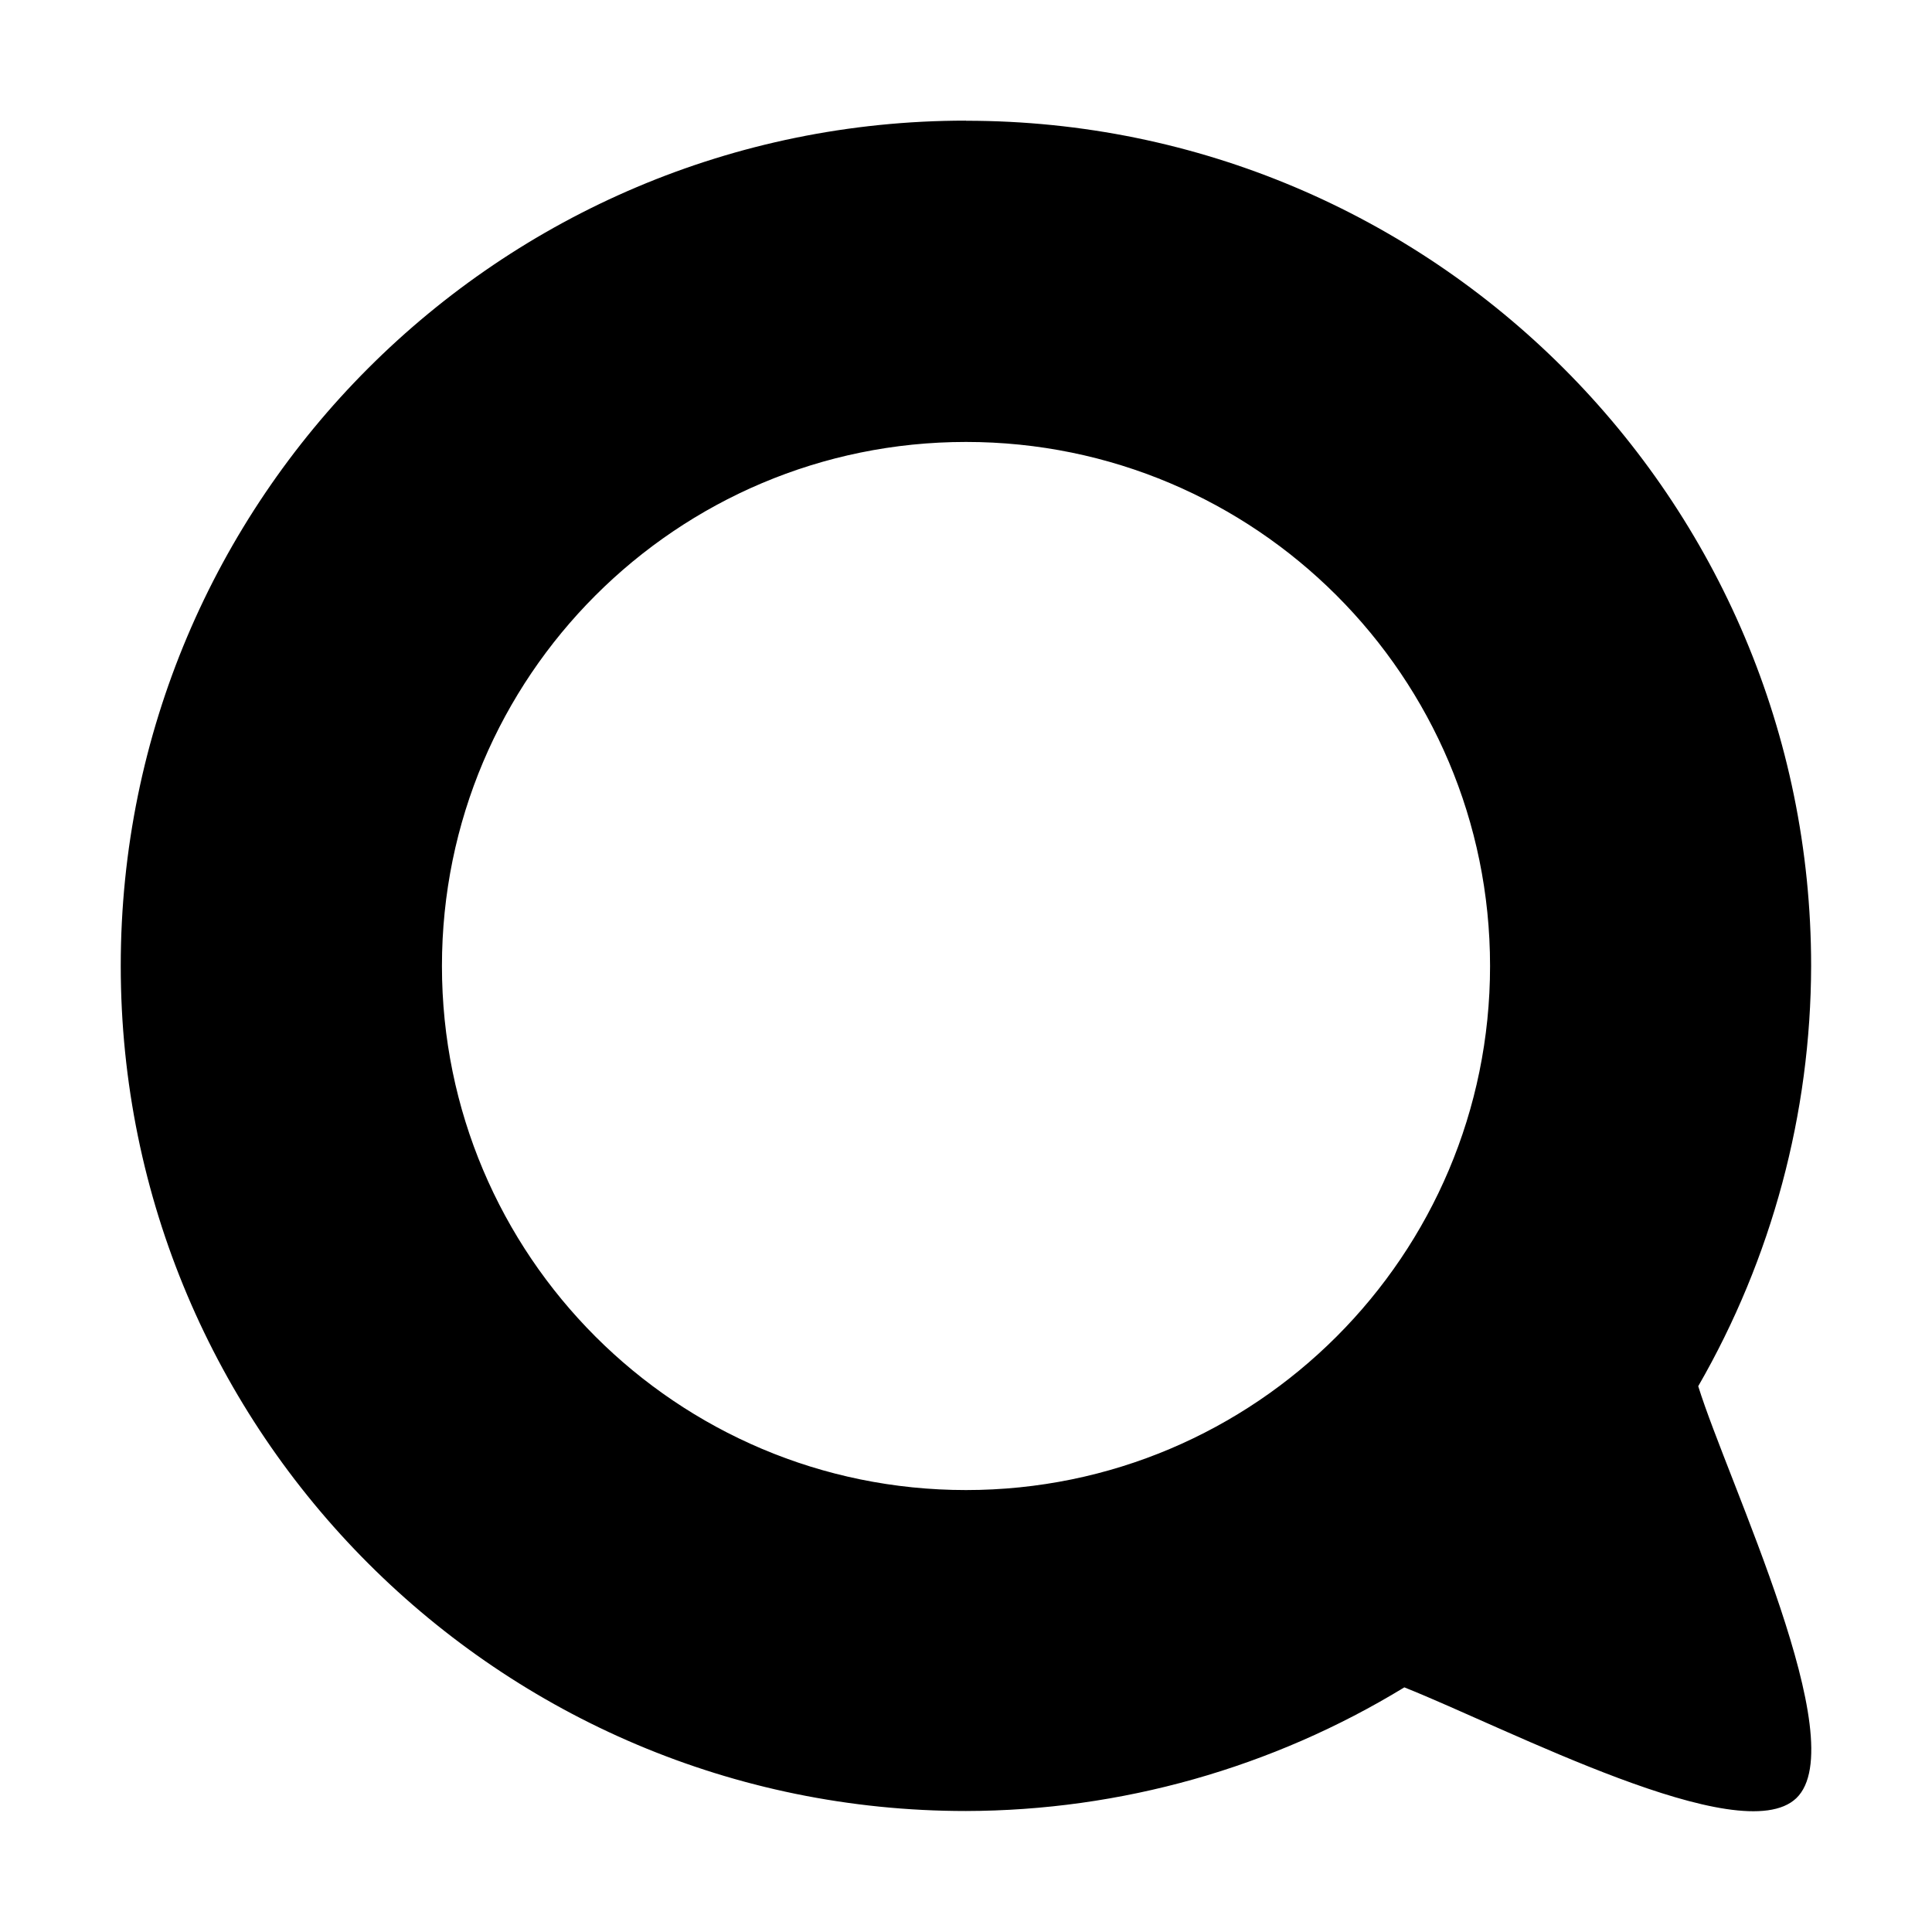
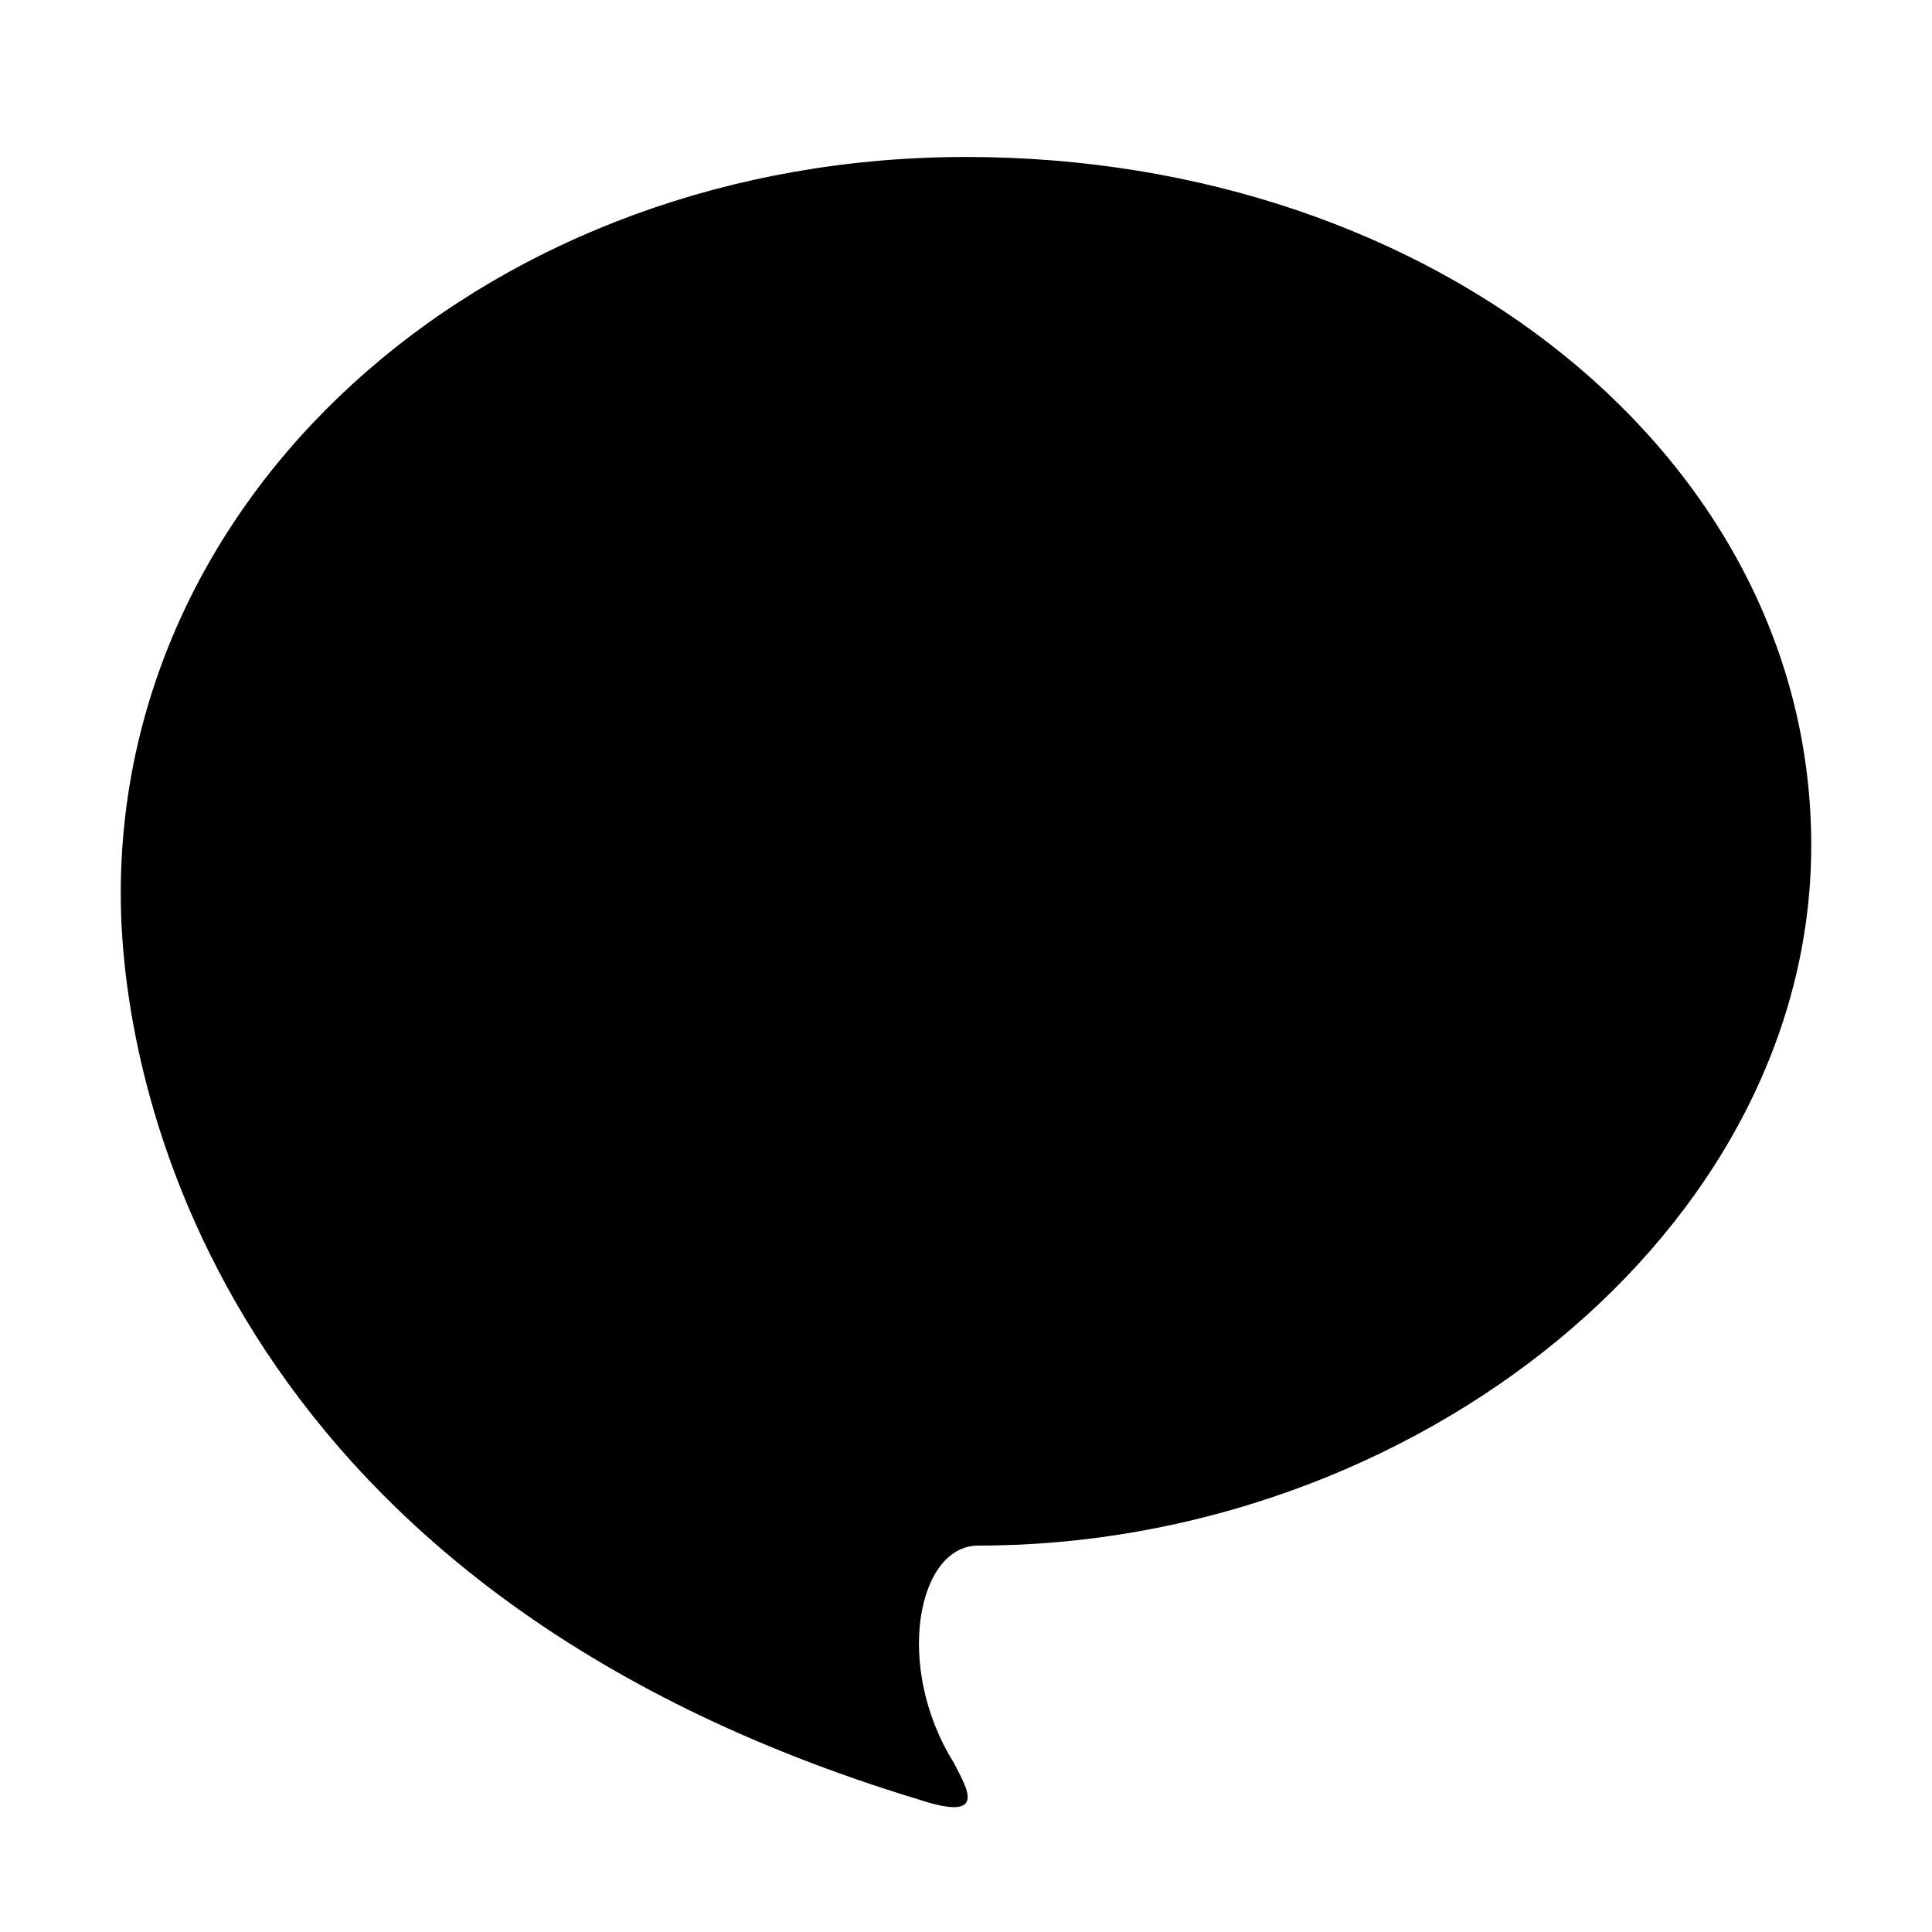
- <svg xmlns="http://www.w3.org/2000/svg" height="16" width="16" version="1.1" viewBox="0 0 16 16">
-   <path fill="#000000" d="m7.999 0.999a6.999 6.999 0 0 0 -6.999 7 6.999 6.999 0 0 0 6.999 6.999 6.999 6.999 0 0 0 3.631 -1.024c0.86 0.342 2.787 1.356 3.246 0.918 0.479-0.458-0.563-2.612-0.812-3.412a6.999 6.999 0 0 0 0.935 -3.481 6.999 6.999 0 0 0 -6.999 -6.999zm0.001 2.661a4.34 4.34 0 0 1 4.34 4.34 4.34 4.34 0 0 1 -4.34 4.34 4.34 4.34 0 0 1 -4.34 -4.34 4.34 4.34 0 0 1 4.34 -4.34z" stroke-width="0.14" />
+ <svg xmlns="http://www.w3.org/2000/svg" version="1.1" id="Layer_1" x="0px" y="0px" viewBox="0 0 16 16" style="enable-background:new 0 0 16 16;" xml:space="preserve">
+   <style type="text/css">
+ 	.st0{fill-rule:evenodd;clip-rule:evenodd;}
+ </style>
+   <path id="harpo-speech-bubble" class="st0" d="M8,1.3C4.1,1.3,1,4,1,7.4c0,1.8,1,5.8,6.6,7.5c0.6,0.2,0.4-0.1,0.3-0.3  c-0.5-0.8-0.3-1.8,0.2-1.8c3.6,0,6.9-2.6,6.9-5.8S11.9,1.3,8,1.3z" />
</svg>
